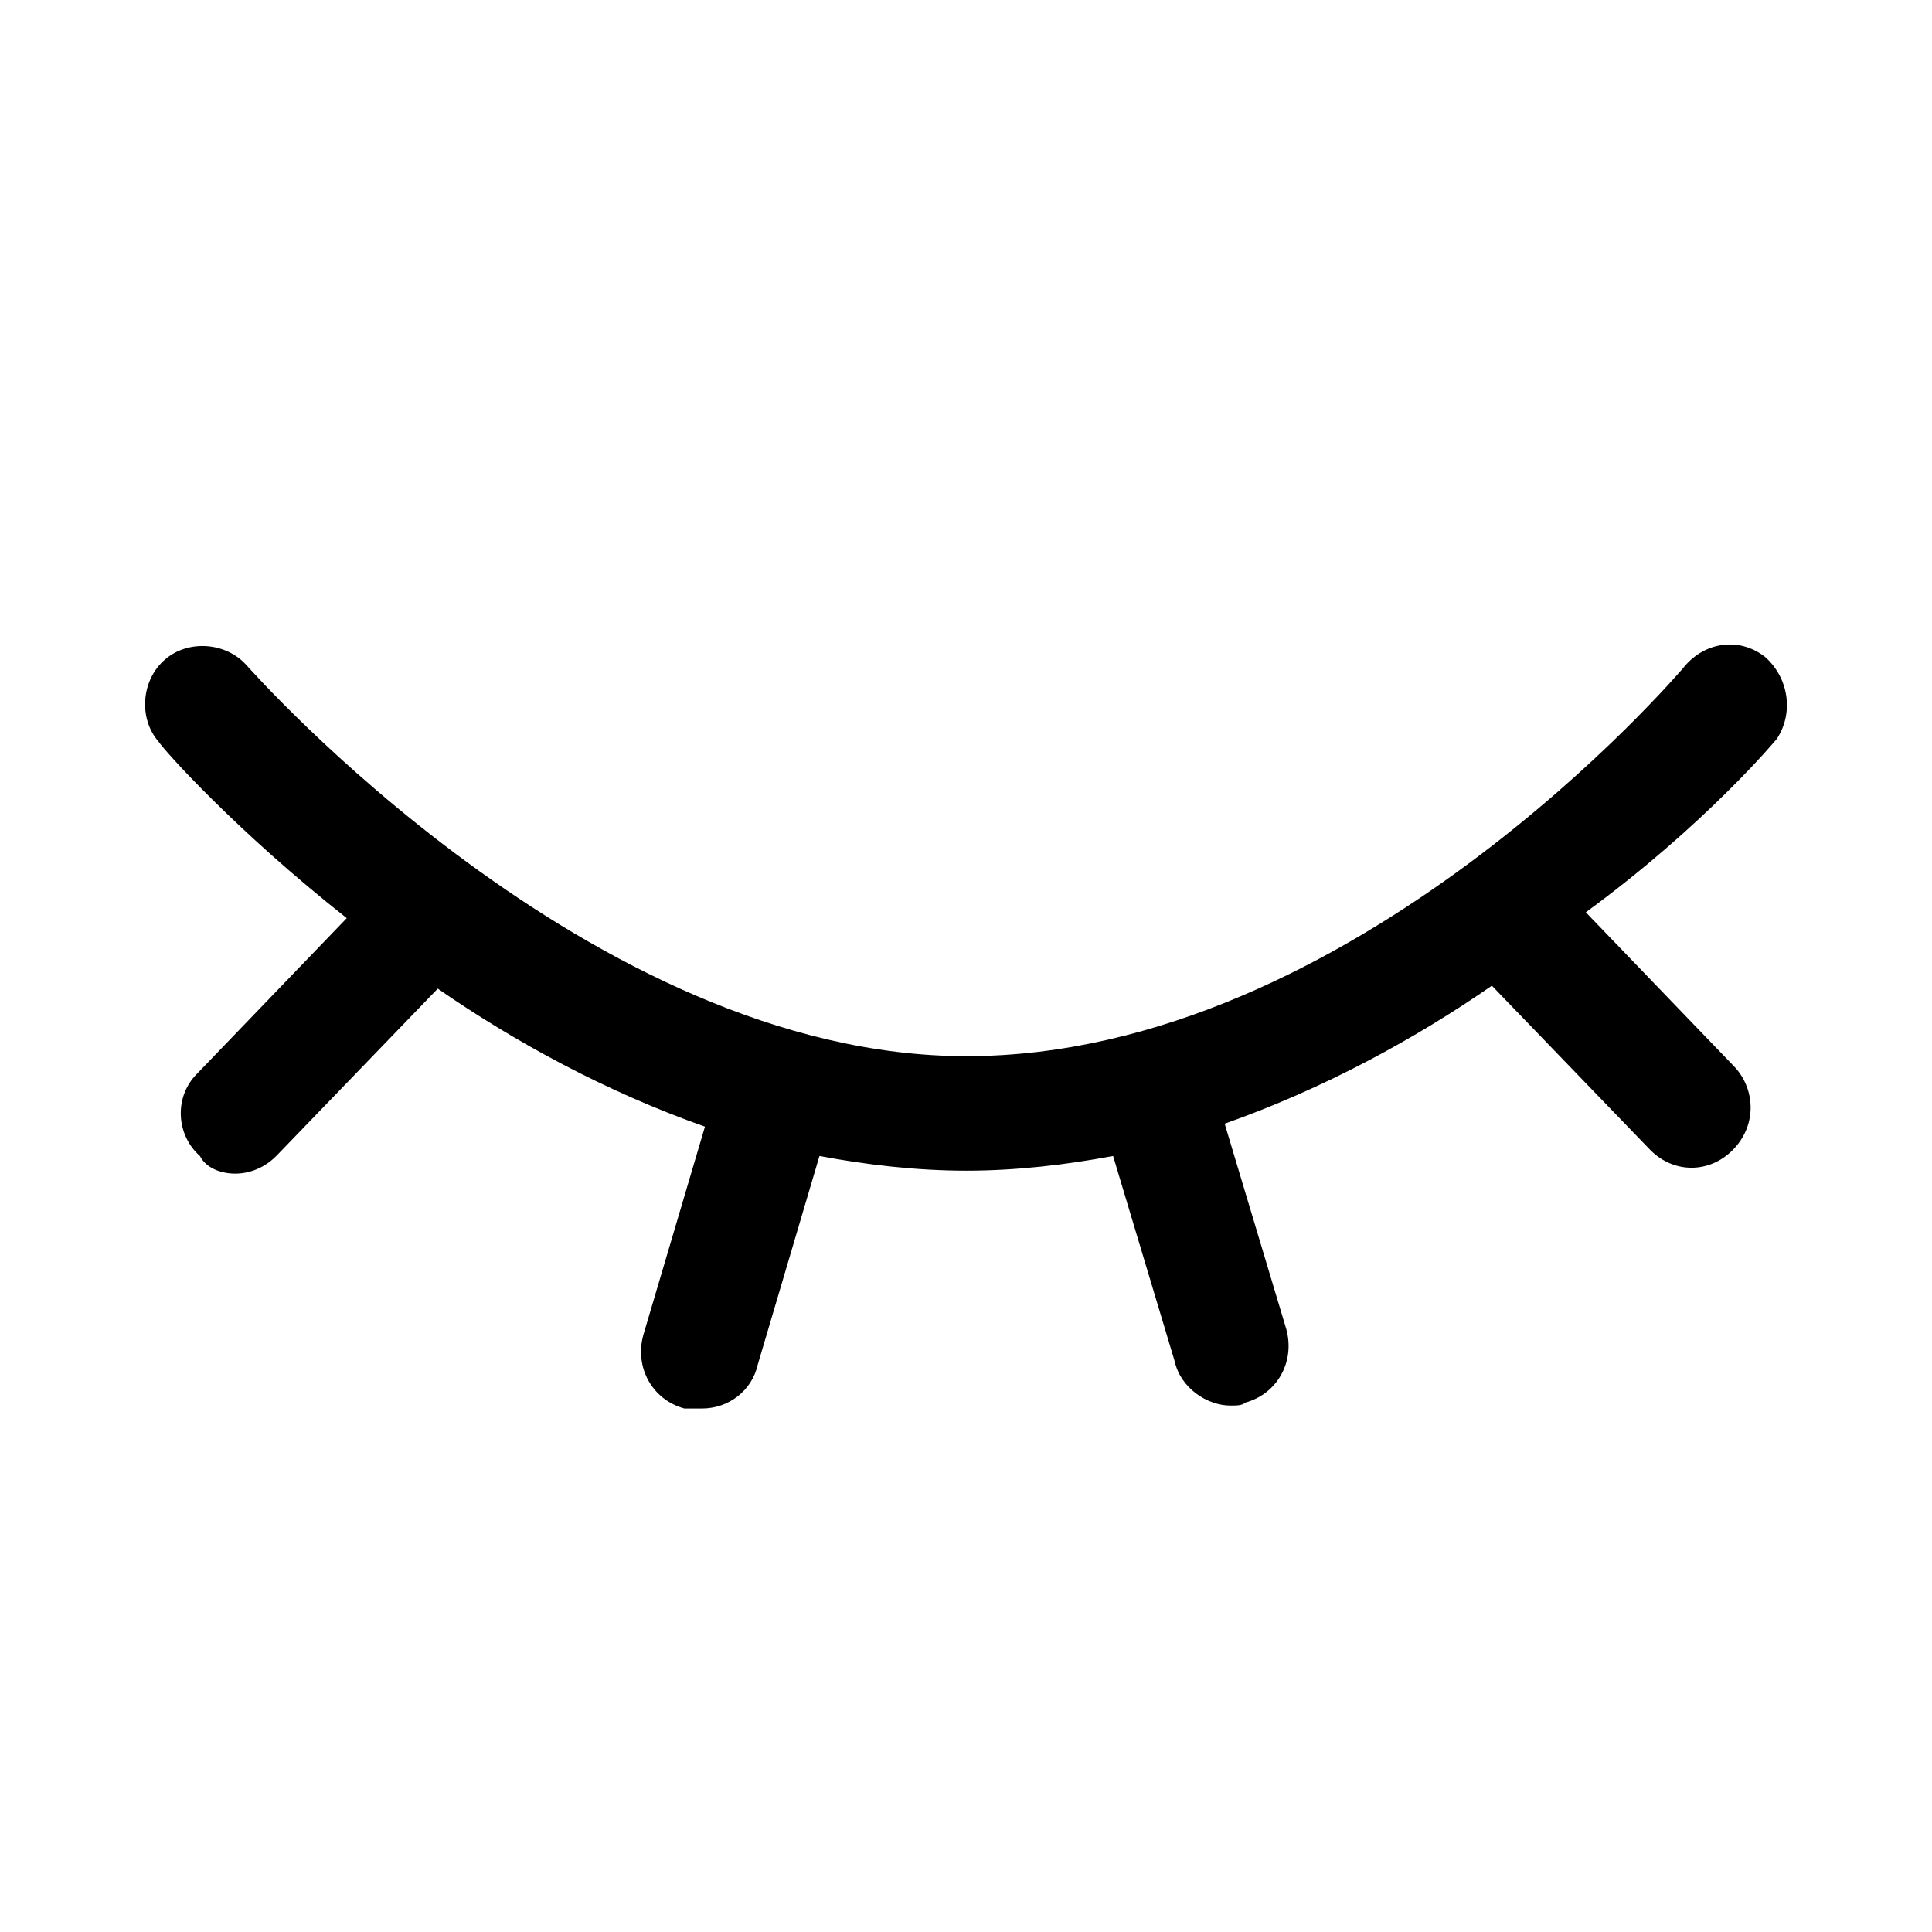
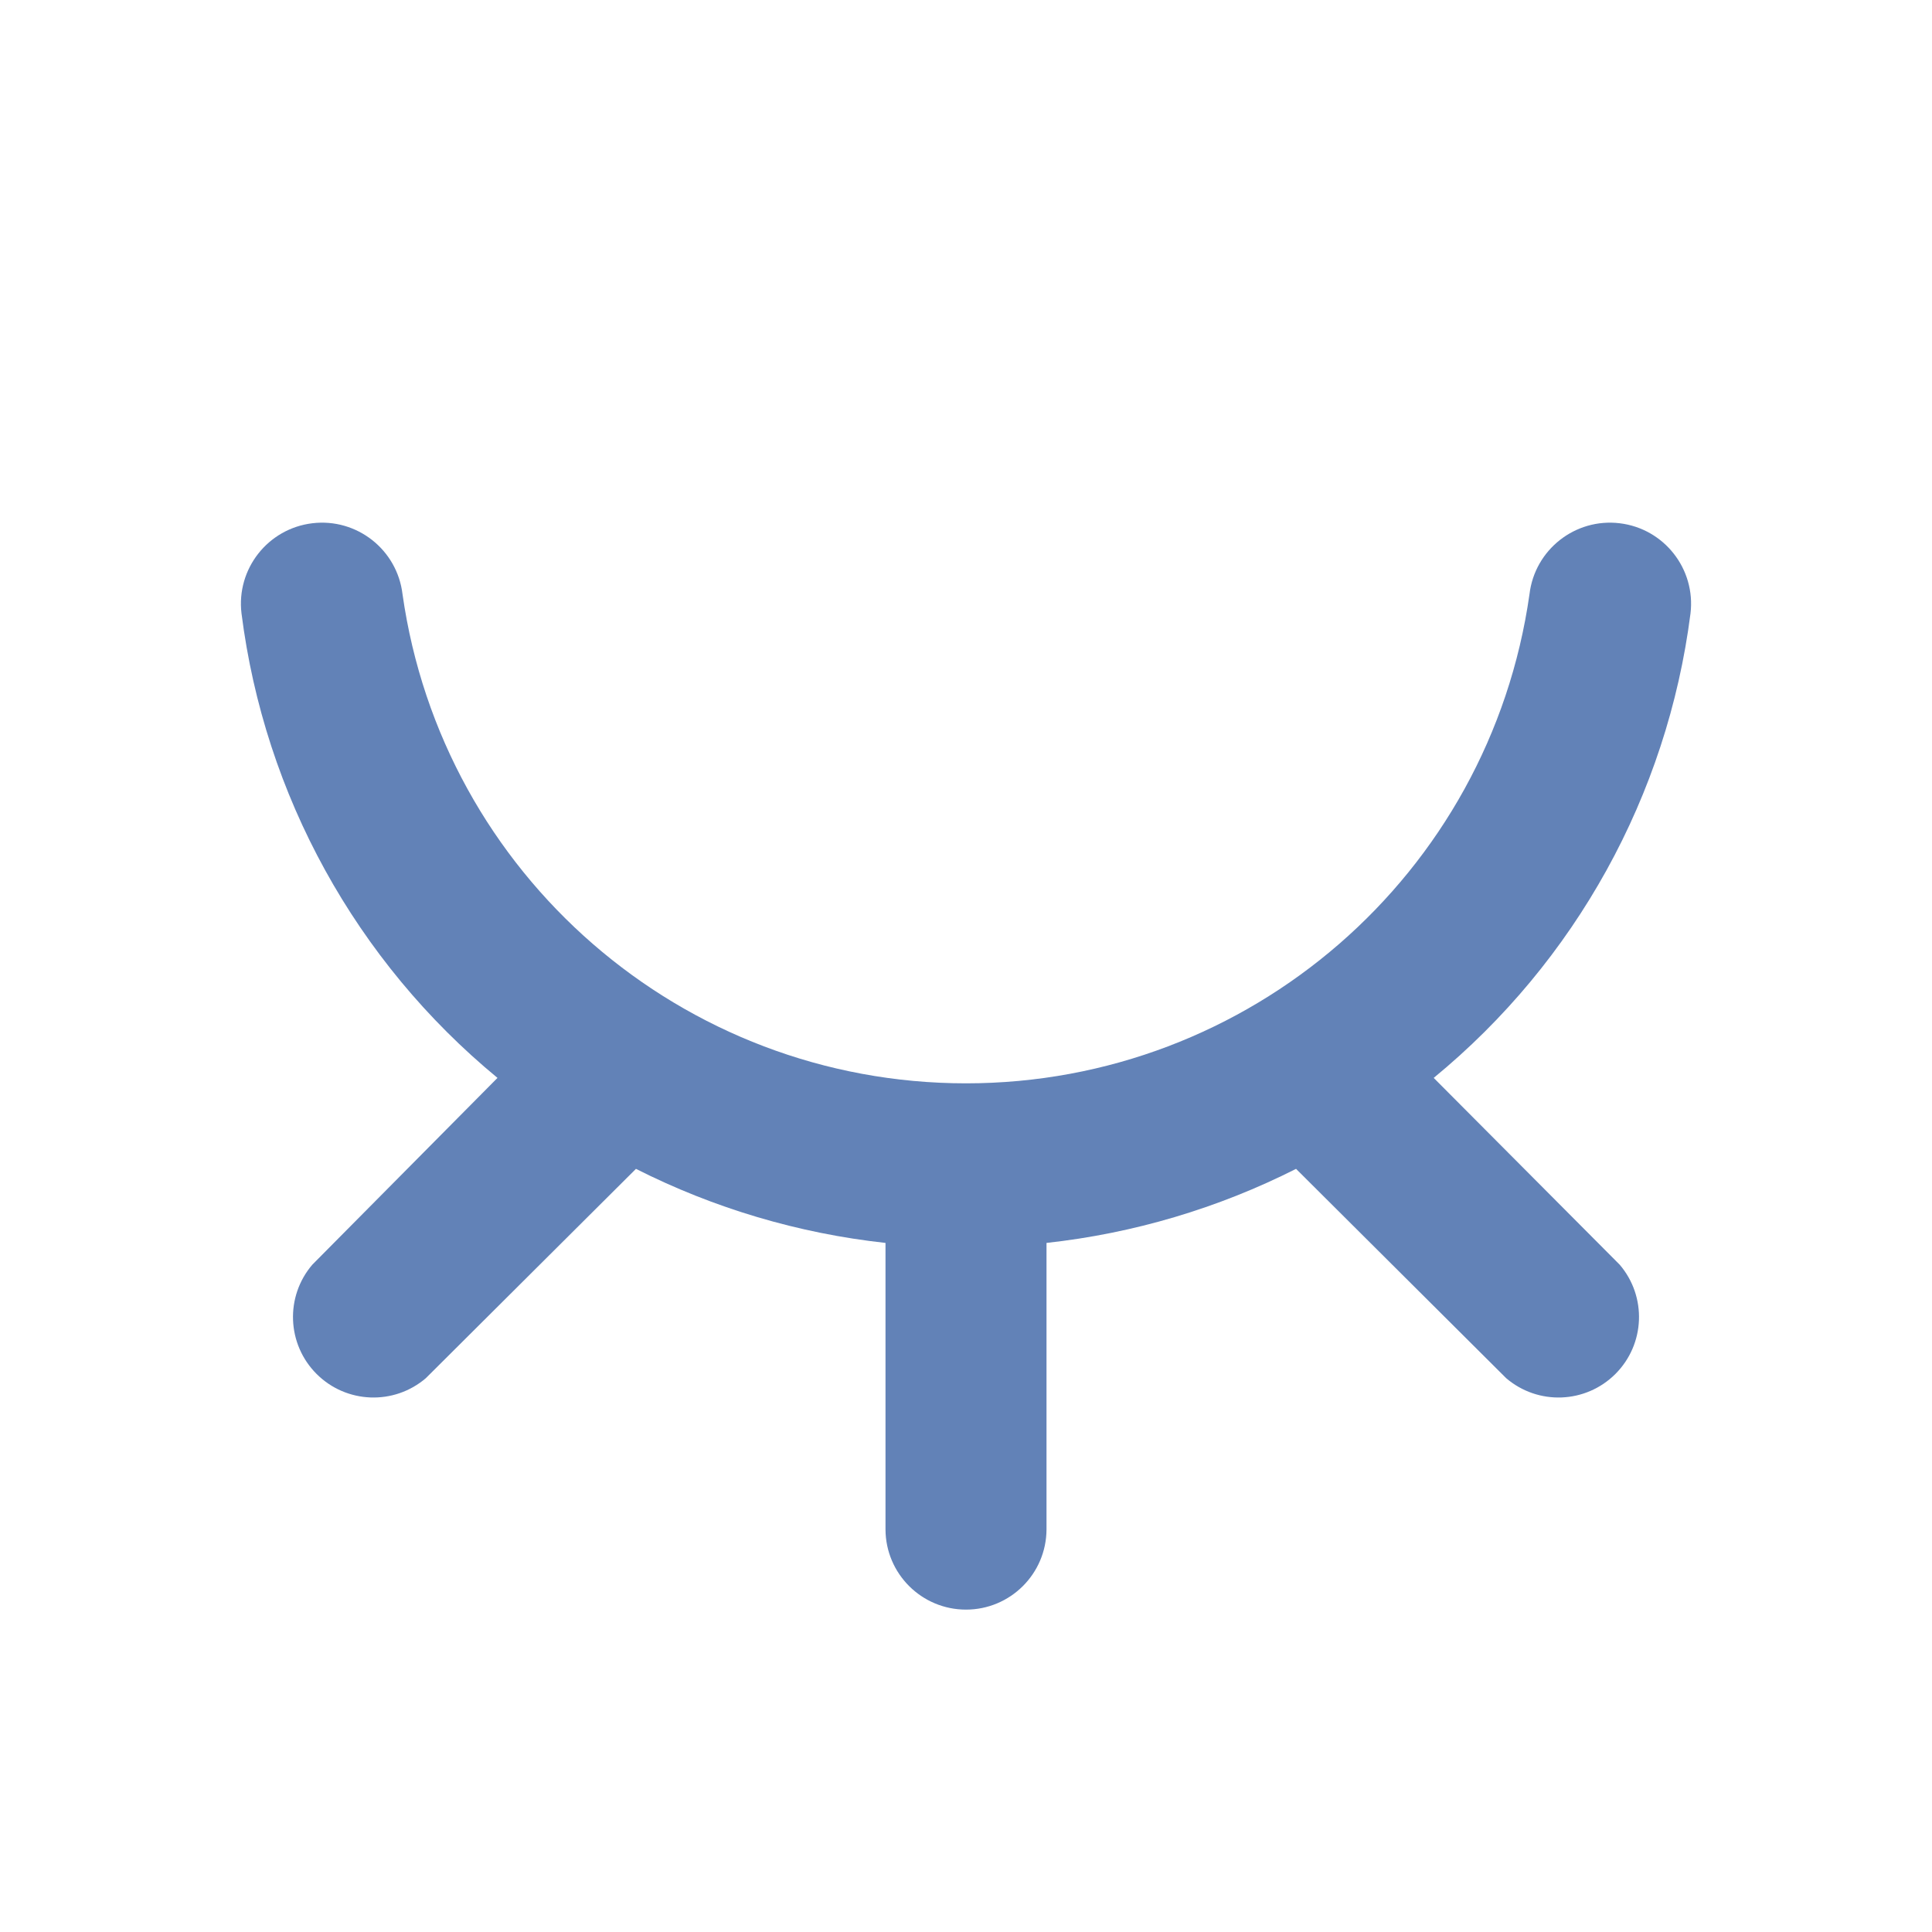
- <svg xmlns="http://www.w3.org/2000/svg" t="1503993826520" class="icon" style="" viewBox="0 0 1024 1024" version="1.1" p-id="7878" width="64" height="64">
+ <svg xmlns="http://www.w3.org/2000/svg" t="1564565823539" class="icon" viewBox="0 0 1024 1024" version="1.1" p-id="4520" width="200" height="200">
  <defs>
    <style type="text/css" />
  </defs>
-   <path d="M941.677 391.71c9.338-14.006 6.225-32.681-6.225-43.575-14.006-10.894-32.681-7.781-43.575 6.225-1.556 1.556-174.301 205.427-379.727 205.427-199.201 0-379.727-205.427-381.284-206.982-10.894-12.451-31.125-14.006-43.575-3.113-12.451 10.894-14.006 31.125-3.113 43.575 3.113 4.668 40.463 46.687 99.6 93.376l-79.37 82.482c-12.451 12.451-10.894 32.681 1.556 43.575 3.113 6.225 10.894 9.338 18.675 9.338 7.781 0 15.562-3.113 21.787-9.338l85.594-88.706c40.463 28.013 88.706 54.47 141.619 73.144L340.959 707.632c-4.668 17.119 4.669 34.238 21.787 38.906h9.338c14.006 0 26.457-9.338 29.568-23.344l32.681-110.495c24.9 4.668 51.357 7.781 77.813 7.781s52.913-3.113 77.813-7.781l32.681 108.938c3.113 14.006 17.119 23.344 29.569 23.344 3.113 0 6.225 0 7.781-1.556 17.119-4.669 26.457-21.787 21.788-38.906l-32.681-108.938c52.913-18.675 101.157-45.132 141.619-73.144l84.038 87.151c6.225 6.225 14.006 9.338 21.787 9.338 7.781 0 15.562-3.113 21.787-9.338 12.451-12.451 12.451-31.125 1.556-43.575l-79.37-82.482c63.808-46.688 101.159-91.82 101.159-91.82z" p-id="7879" />
+   <path d="M759.893 571.307A381.013 381.013 0 0 0 896 325.12a42.667 42.667 0 1 0-85.333-10.24 301.653 301.653 0 0 1-597.333 0 42.667 42.667 0 1 0-85.333 10.24 381.013 381.013 0 0 0 135.68 246.187l-98.133 98.987a42.667 42.667 0 0 0 60.16 60.16l111.36-110.933a386.56 386.56 0 0 0 132.267 39.253V810.667a42.667 42.667 0 0 0 85.333 0v-151.893a386.56 386.56 0 0 0 132.267-39.253l111.36 110.933a42.667 42.667 0 0 0 60.16-60.16z" fill="#6282b7" p-id="4521" />
</svg>
